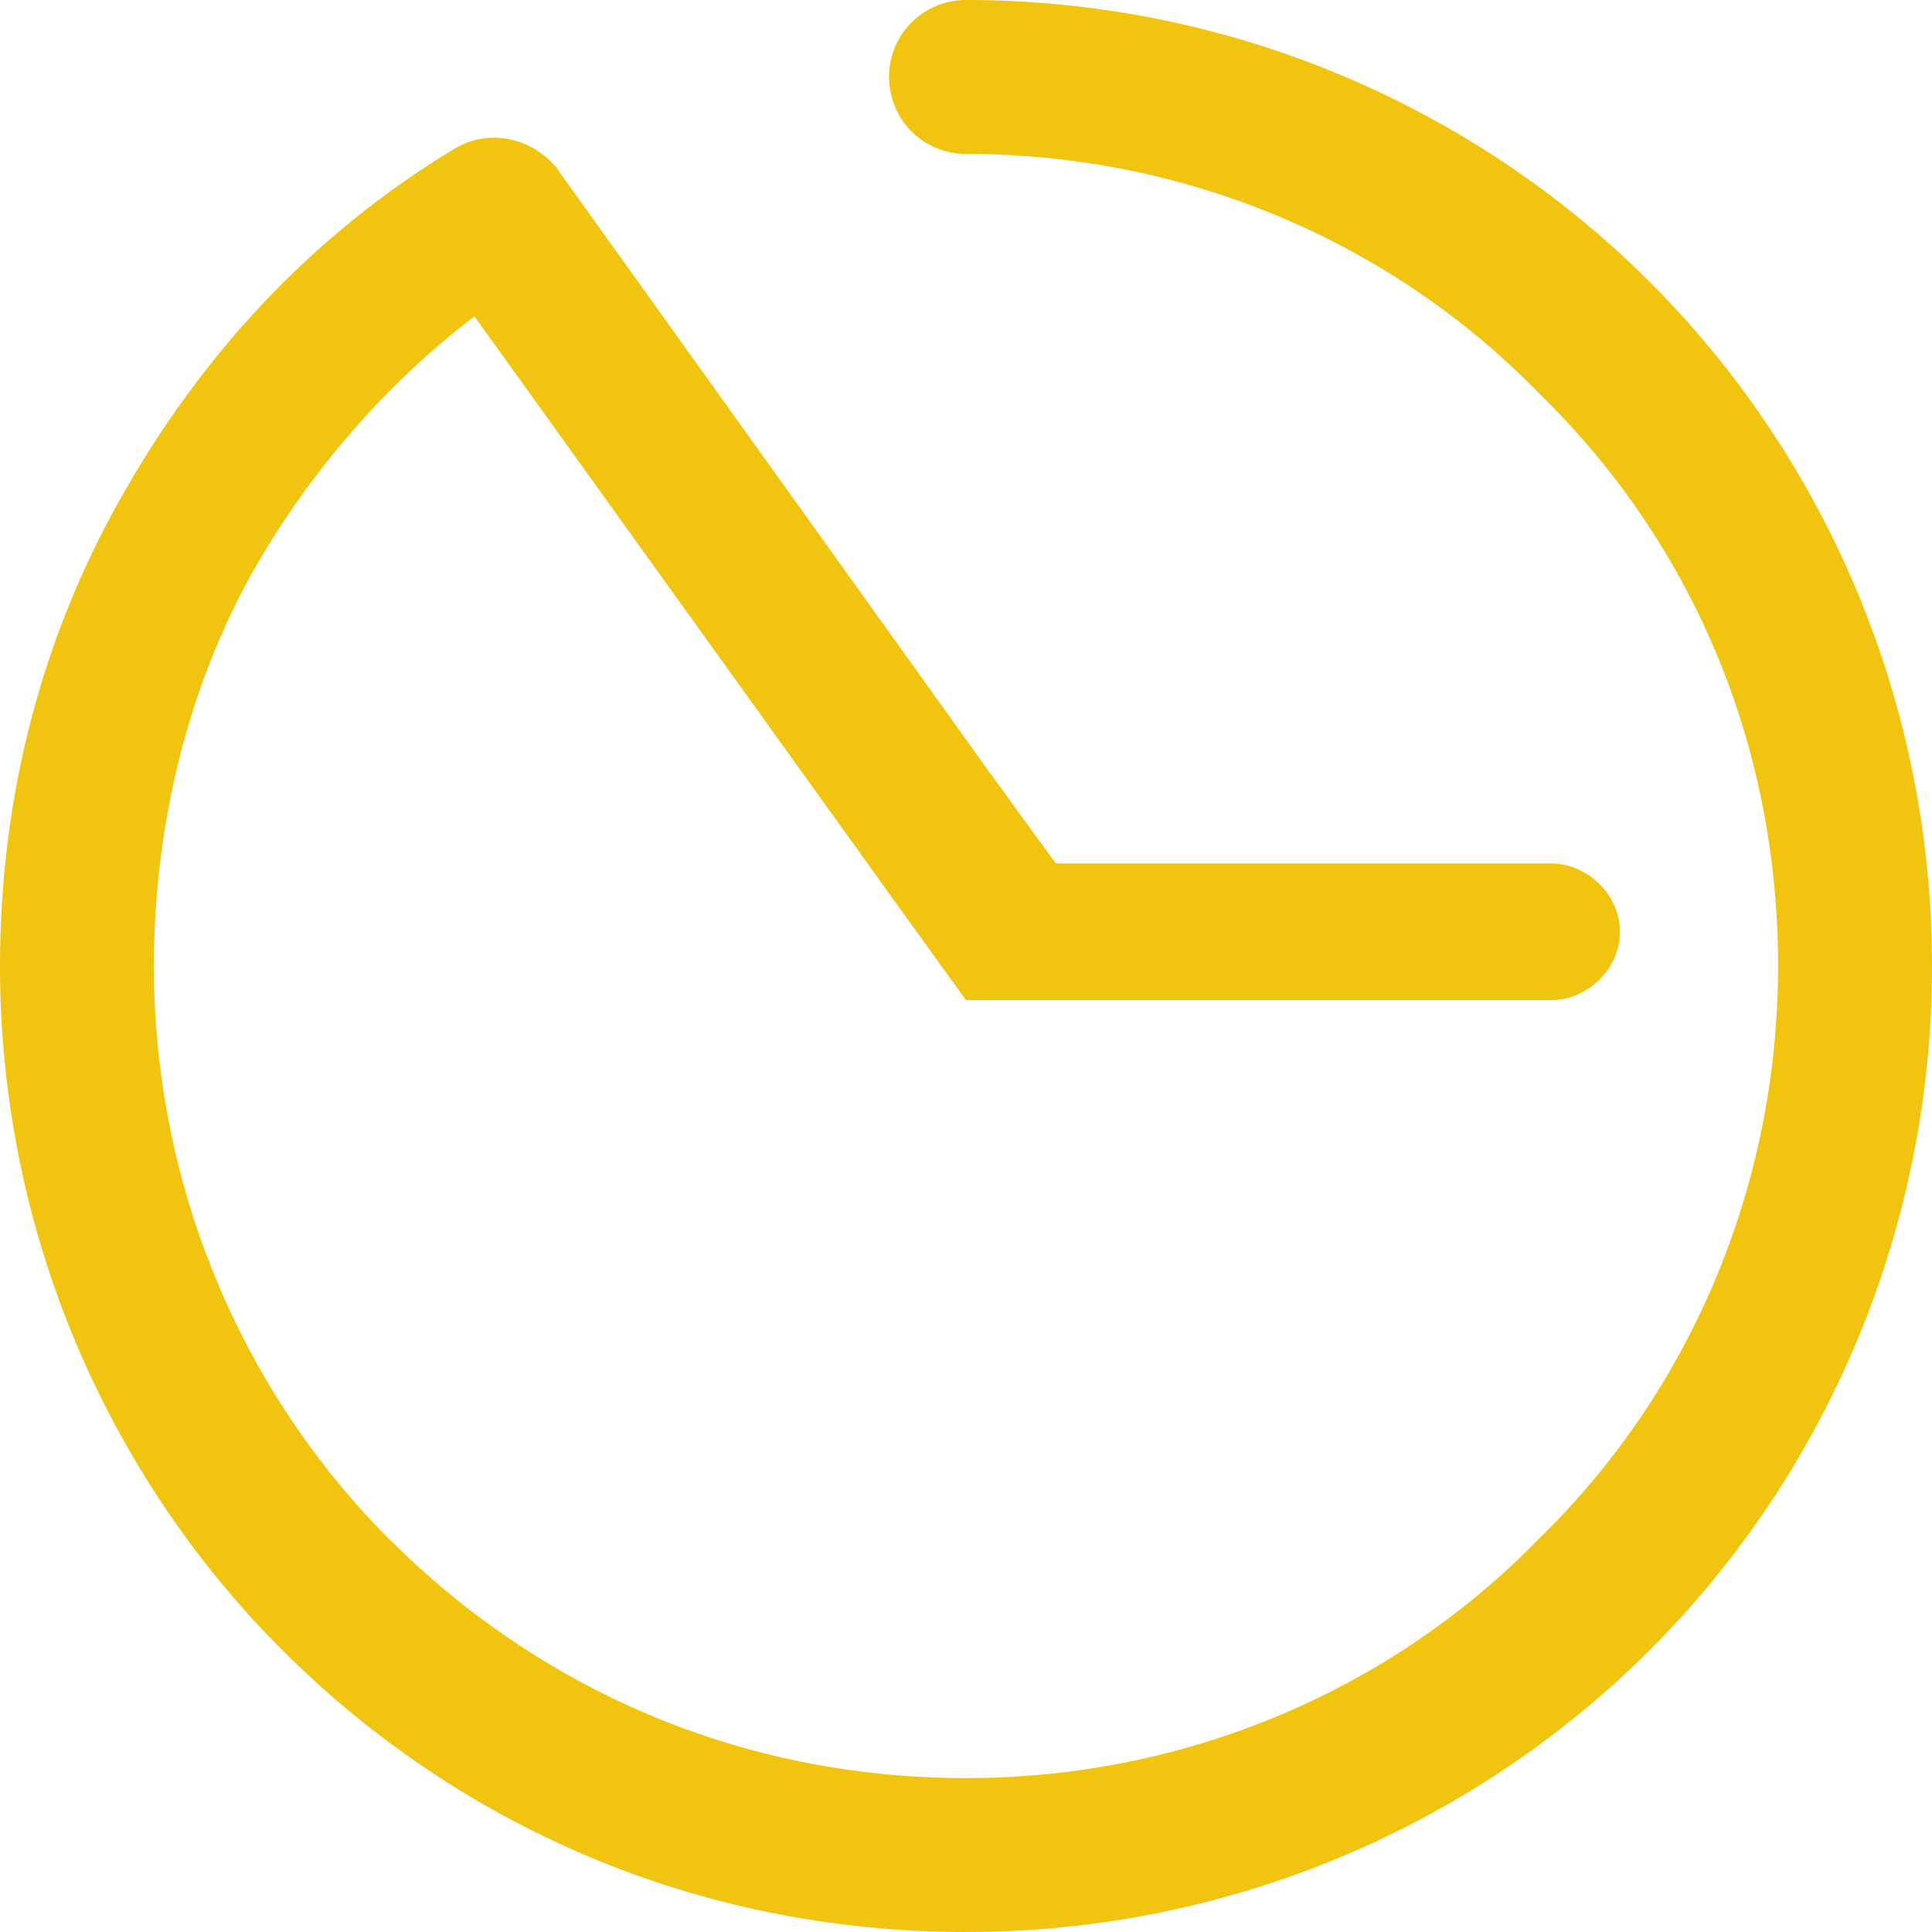
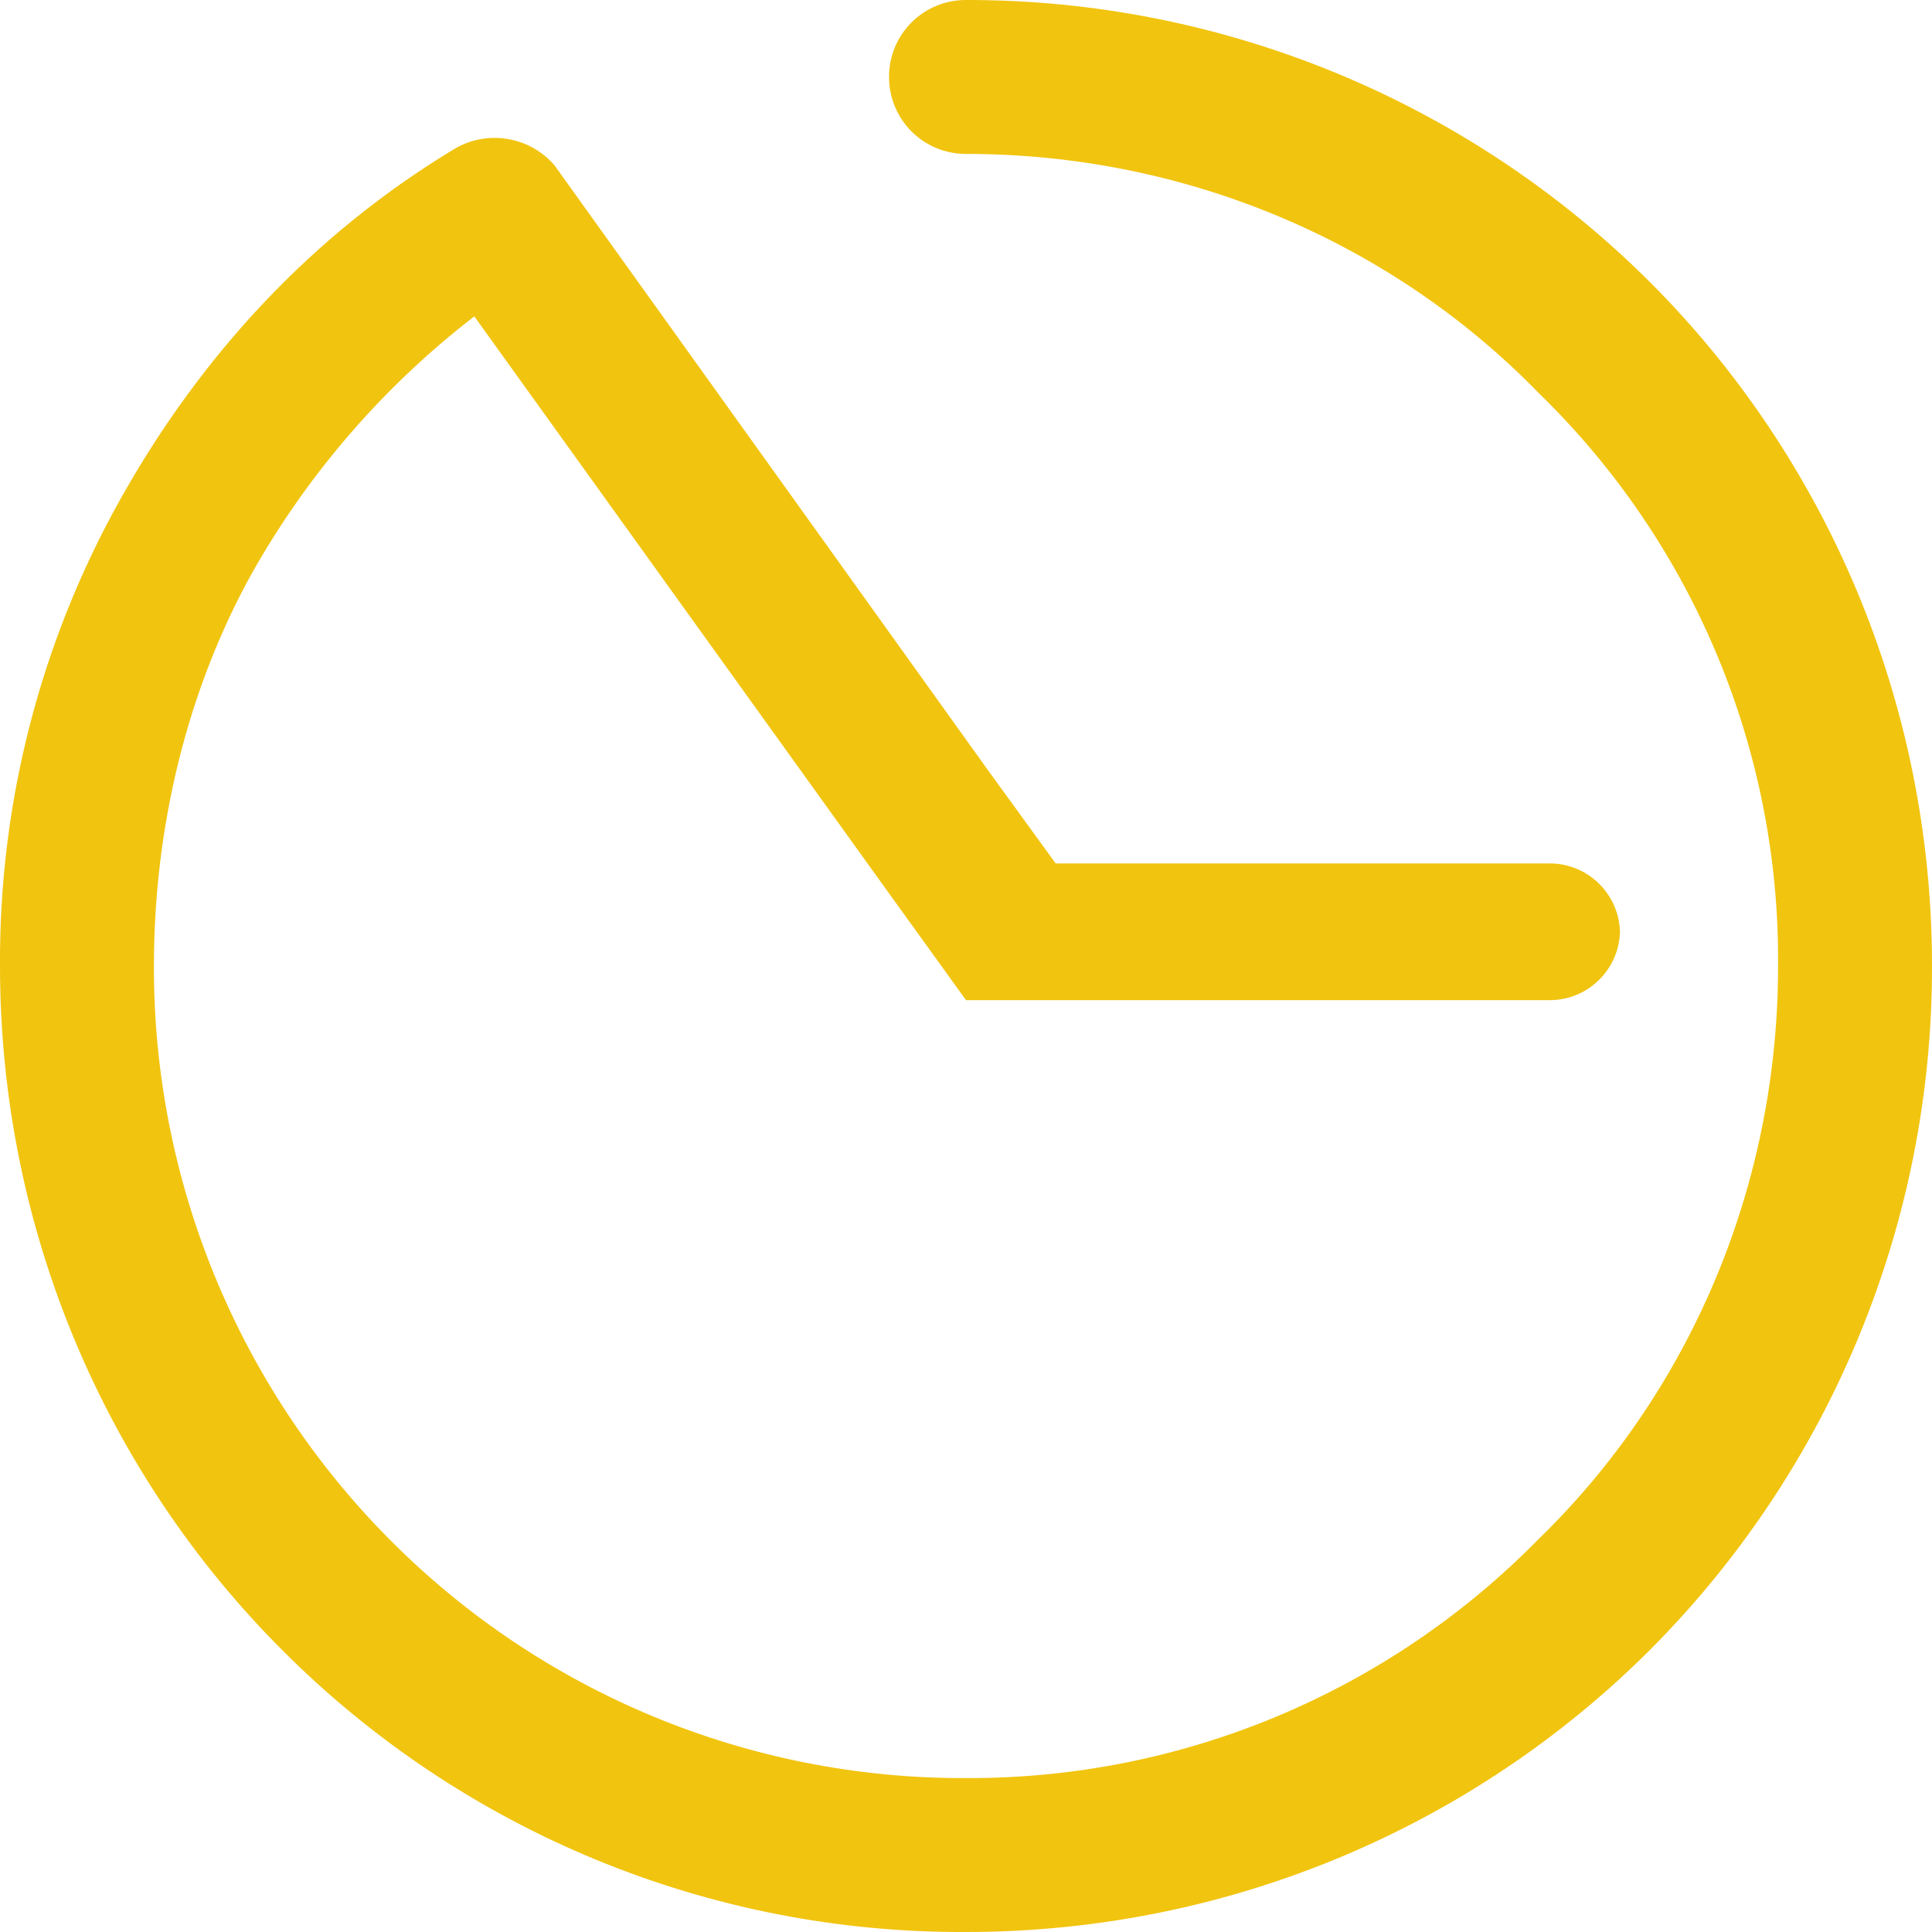
- <svg xmlns="http://www.w3.org/2000/svg" width="6.56mm" height="6.56mm" viewBox="0 0 12 12" fill="none">
-   <path d="M3.451 1.035C3.292 0.85 3.027 0.796 2.814 0.929C1.938 1.46 1.248 2.204 0.743 3.106C0.265 3.956 0 4.938 0 6C0 7.646 0.664 9.159 1.752 10.248C2.841 11.336 4.327 12 6 12C7.646 12 9.159 11.336 10.248 10.248C11.336 9.159 12 7.646 12 6C12 4.354 11.336 2.841 10.248 1.752C9.159 0.664 7.646 0 6 0C5.735 0 5.522 0.212 5.522 0.478C5.522 0.743 5.735 0.956 6 0.956C7.381 0.956 8.655 1.513 9.558 2.442C10.487 3.345 11.044 4.593 11.044 6C11.044 7.381 10.487 8.655 9.558 9.558C8.655 10.487 7.381 11.044 6 11.044C4.593 11.044 3.345 10.487 2.416 9.558C1.513 8.655 0.956 7.381 0.956 6C0.956 5.124 1.168 4.274 1.566 3.558C1.911 2.947 2.389 2.389 2.947 1.965L5.522 5.549L6 6.212H6.425H7.168H9.637C9.85 6.212 10.062 6.027 10.062 5.788C10.062 5.549 9.85 5.363 9.637 5.363H6.558L6.133 4.779L3.451 1.035Z" fill="#F1C40F" />
+ <svg xmlns="http://www.w3.org/2000/svg" width="24.795" height="24.795" viewBox="0 0 12 12" fill="none">
+   <path d="M3.451 1.035A.491.491 0 0 0 2.814.93c-.876.531-1.566 1.275-2.07 2.177A5.864 5.864 0 0 0 0 6c0 1.646.664 3.16 1.752 4.248A5.955 5.955 0 0 0 6 12c1.646 0 3.16-.664 4.248-1.752A6.001 6.001 0 0 0 12 6c0-1.646-.664-3.16-1.752-4.248A6.001 6.001 0 0 0 6 0a.476.476 0 0 0-.478.478c0 .265.213.478.478.478 1.38 0 2.655.557 3.558 1.486A4.907 4.907 0 0 1 11.044 6c0 1.38-.557 2.655-1.486 3.558A4.952 4.952 0 0 1 6 11.044a5.013 5.013 0 0 1-3.584-1.486A5.038 5.038 0 0 1 .956 6c0-.876.212-1.726.61-2.442a5.301 5.301 0 0 1 1.38-1.593l2.576 3.584.478.663h3.638a.437.437 0 0 0 .424-.424.437.437 0 0 0-.425-.425h-3.08l-.424-.584L3.45 1.035z" fill="#F1C40F" />
</svg>
